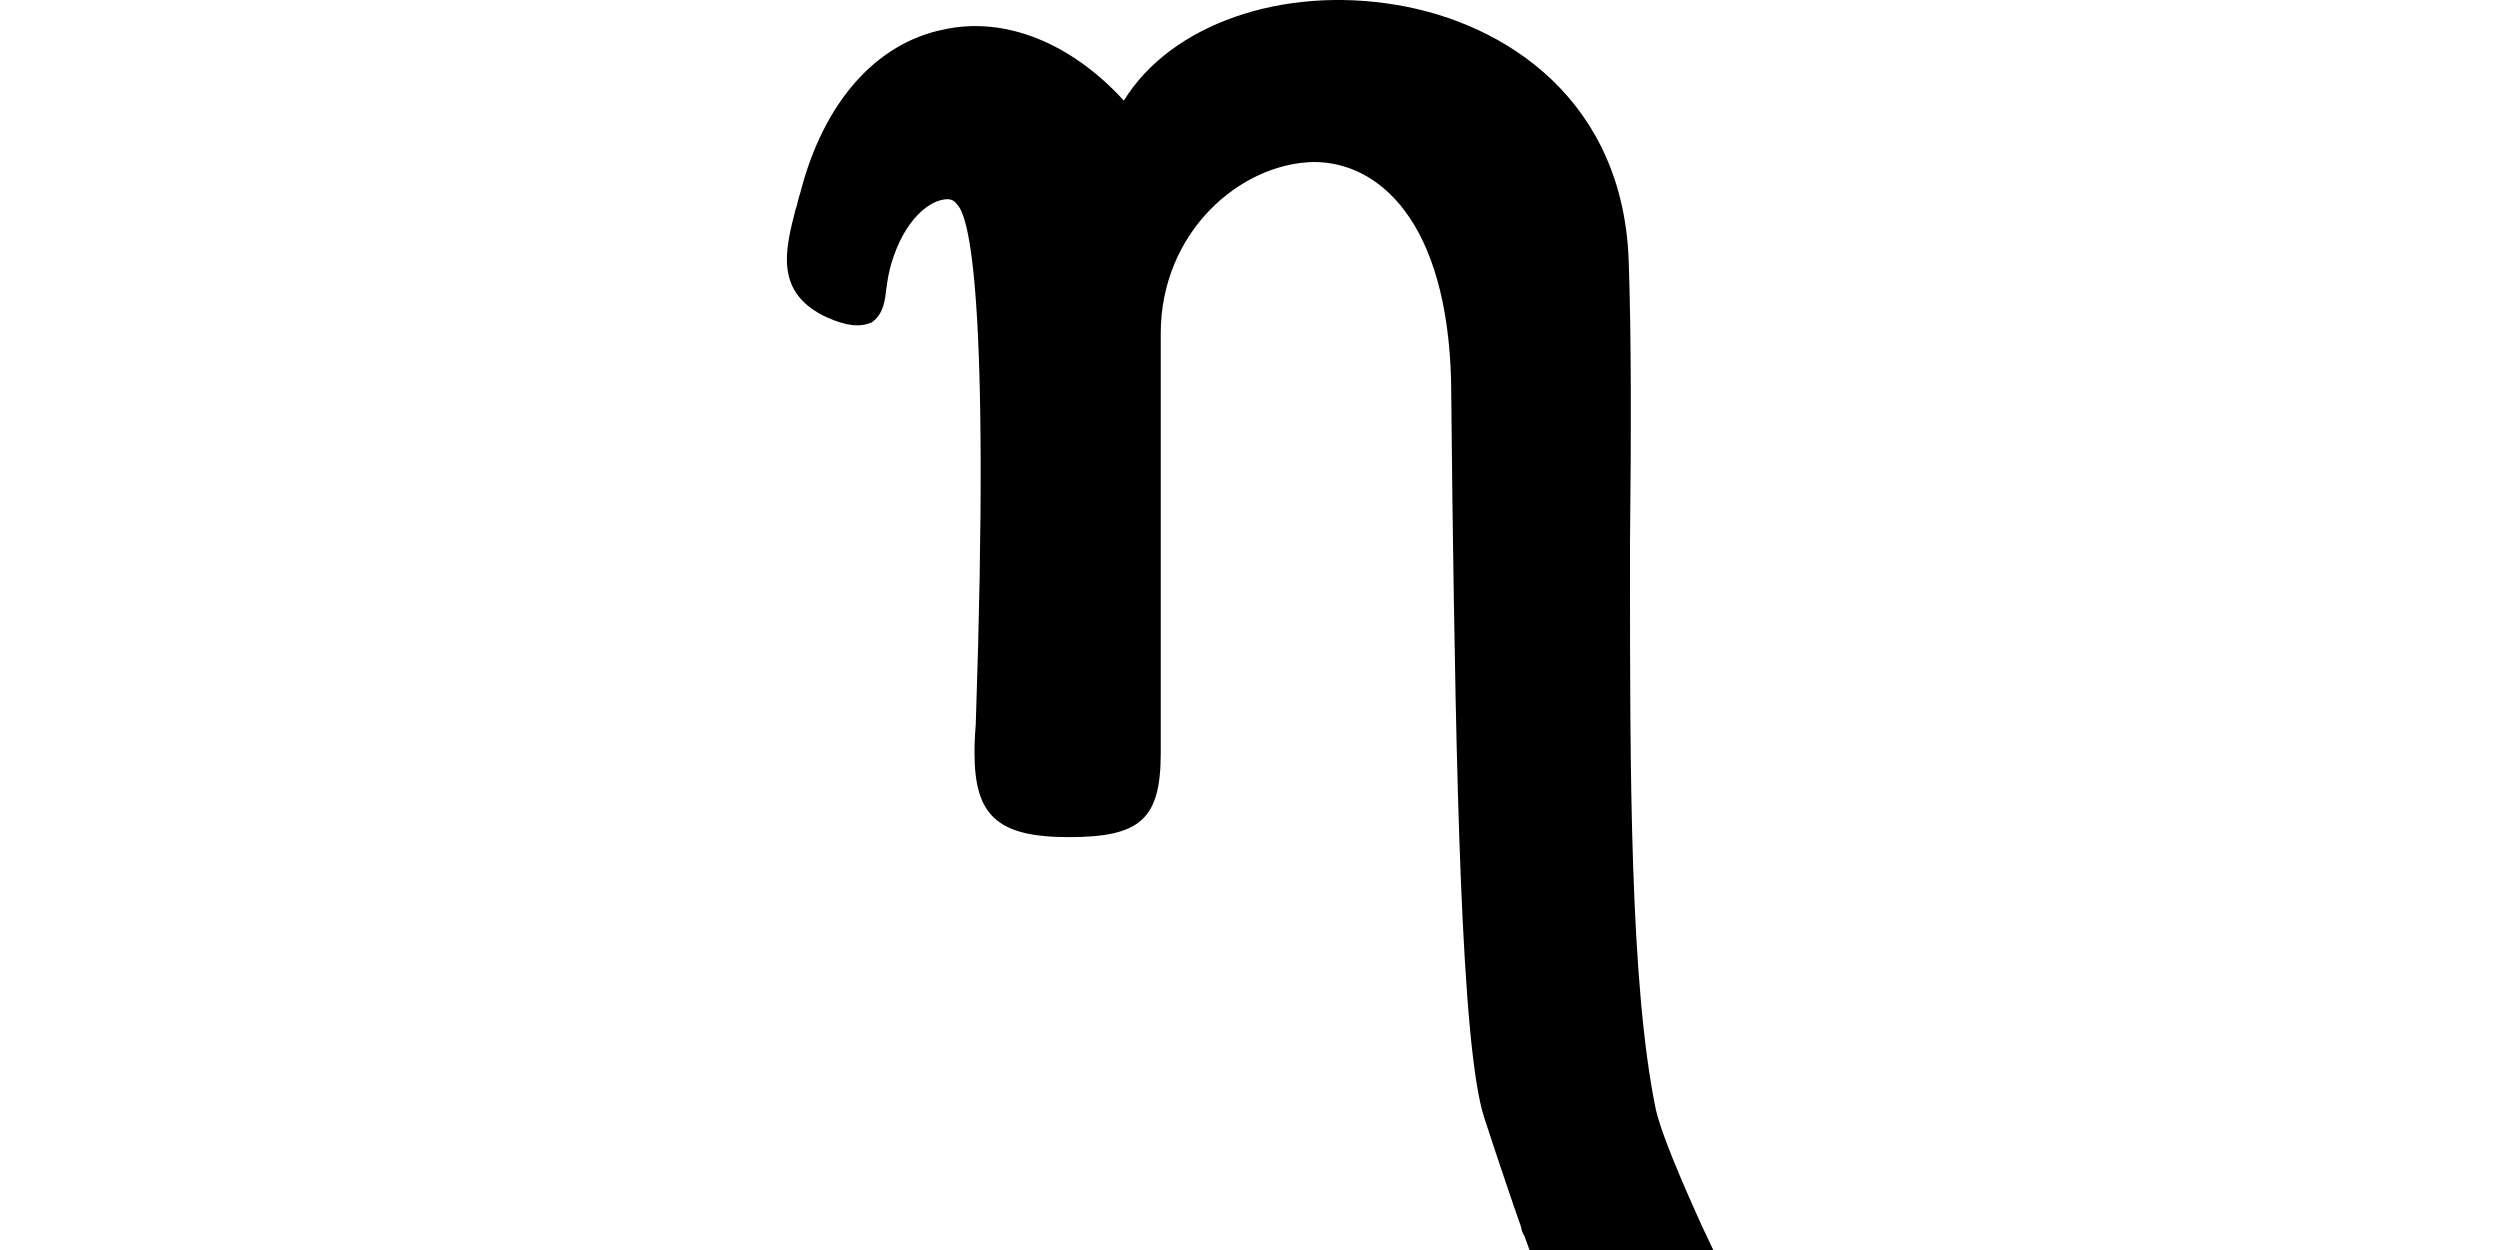
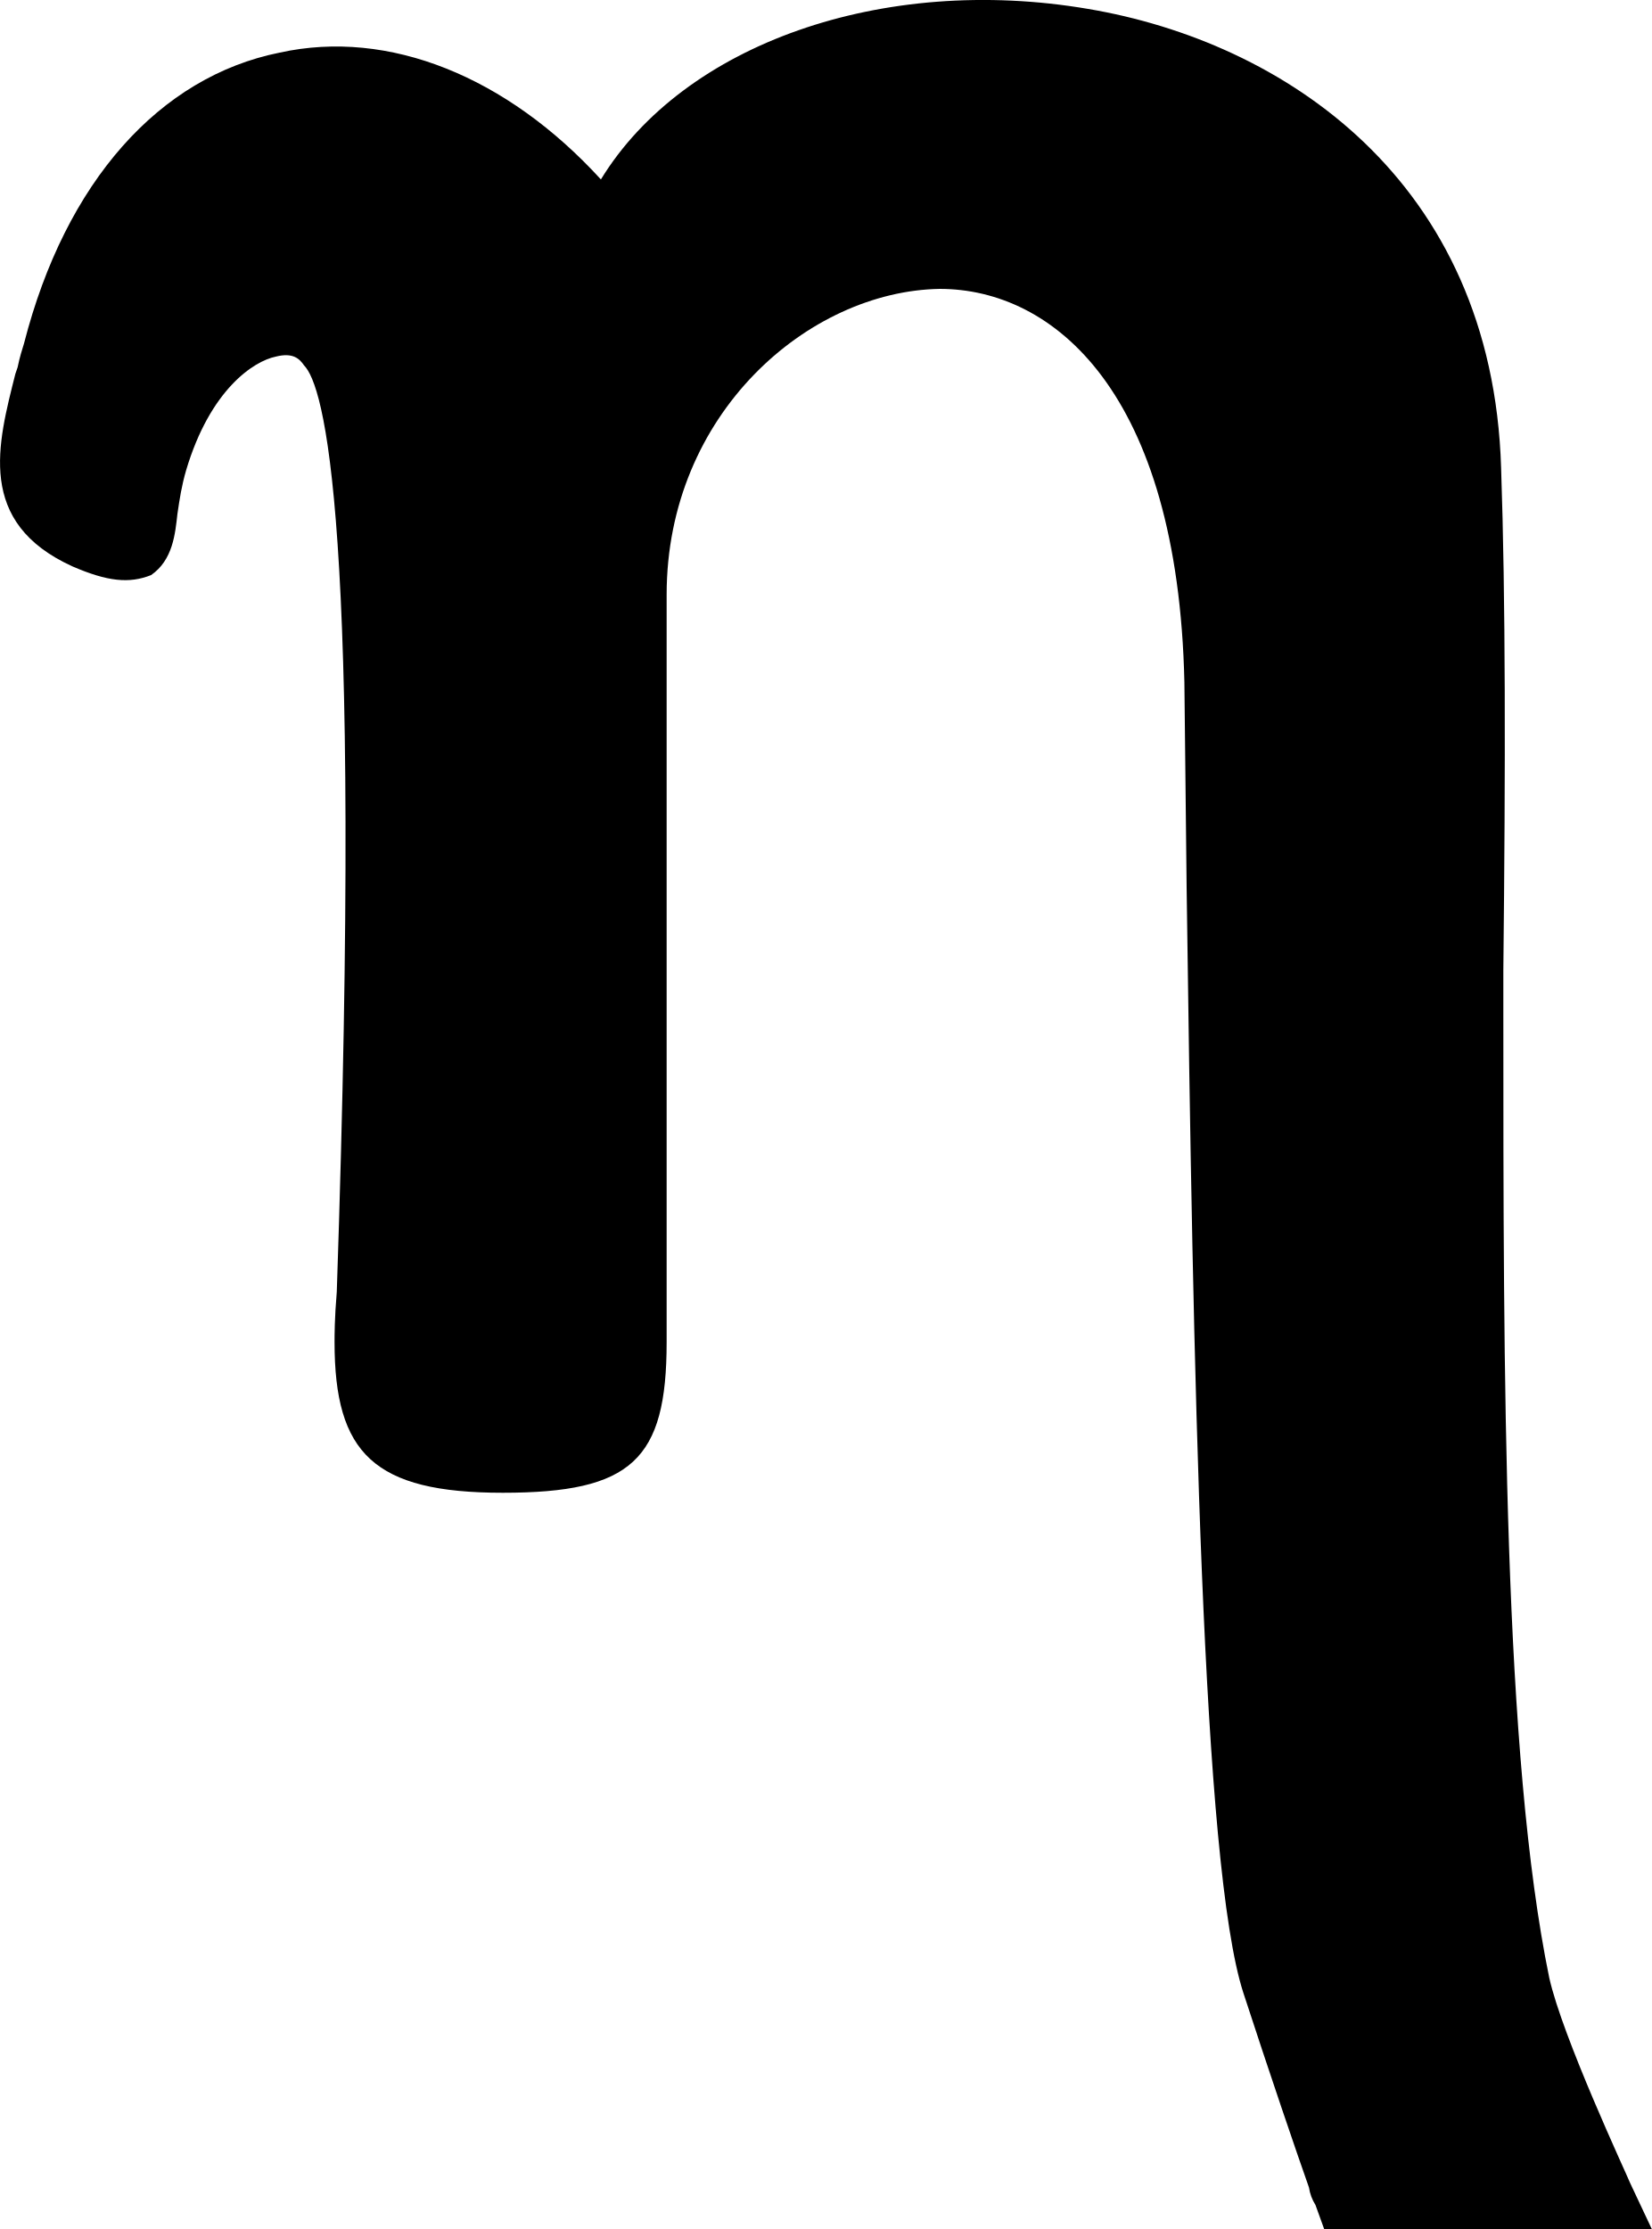
- <svg xmlns="http://www.w3.org/2000/svg" data-name="Layer 2" viewBox="-62.95 0 200 100" width="200" height="100" style="style=&quot;enable-background:new 0 0 200.0 100.0&quot;">
+ <svg xmlns="http://www.w3.org/2000/svg" data-name="Layer 2" viewBox="0 0 74.11 100" width="74.11" height="100" style="style=&quot;enable-background:new 0 0 200.0 100.0&quot;">
  <path d="M74.11 100h-14.7l-.39-1.08a2 2 0 0 1-.29-.78c-.59-1.67-1.76-5.1-2.94-8.72-1.86-5.69-2.26-28.04-2.55-49.6l-.1-9.21c-.29-13.04-5.88-17.65-10.98-17.65-5.88.1-12.25 5.59-12.25 13.72v33.53c0 5.29-1.57 6.76-7.35 6.76s-7.55-1.76-7.55-6.76c0-.29 0-1.08.1-2.25 1.18-34.9-.59-40.68-1.47-41.57-.2-.29-.49-.59-1.27-.39-.98.2-2.94 1.47-4.02 5.1-.2.69-.29 1.27-.39 1.96-.1.88-.2 2.06-1.18 2.74-.98.39-1.96.29-3.53-.39-4.33-1.97-3.35-5.5-2.56-8.64l.1-.29c.1-.49.2-.78.29-1.08C2.94 8.15 7.16 3.44 12.55 2.36c4.9-1.08 10.2 1.08 14.41 5.69C30.68 1.97 39.6-1.17 48.82.4c8.72 1.47 18.14 7.65 18.53 20.59.2 5.88.2 13.23.1 22.55v1.86c0 16.37 0 33.33 2.06 43.33.59 2.65 3.43 8.72 3.63 9.21z" data-name="Layer 1" />
</svg>
